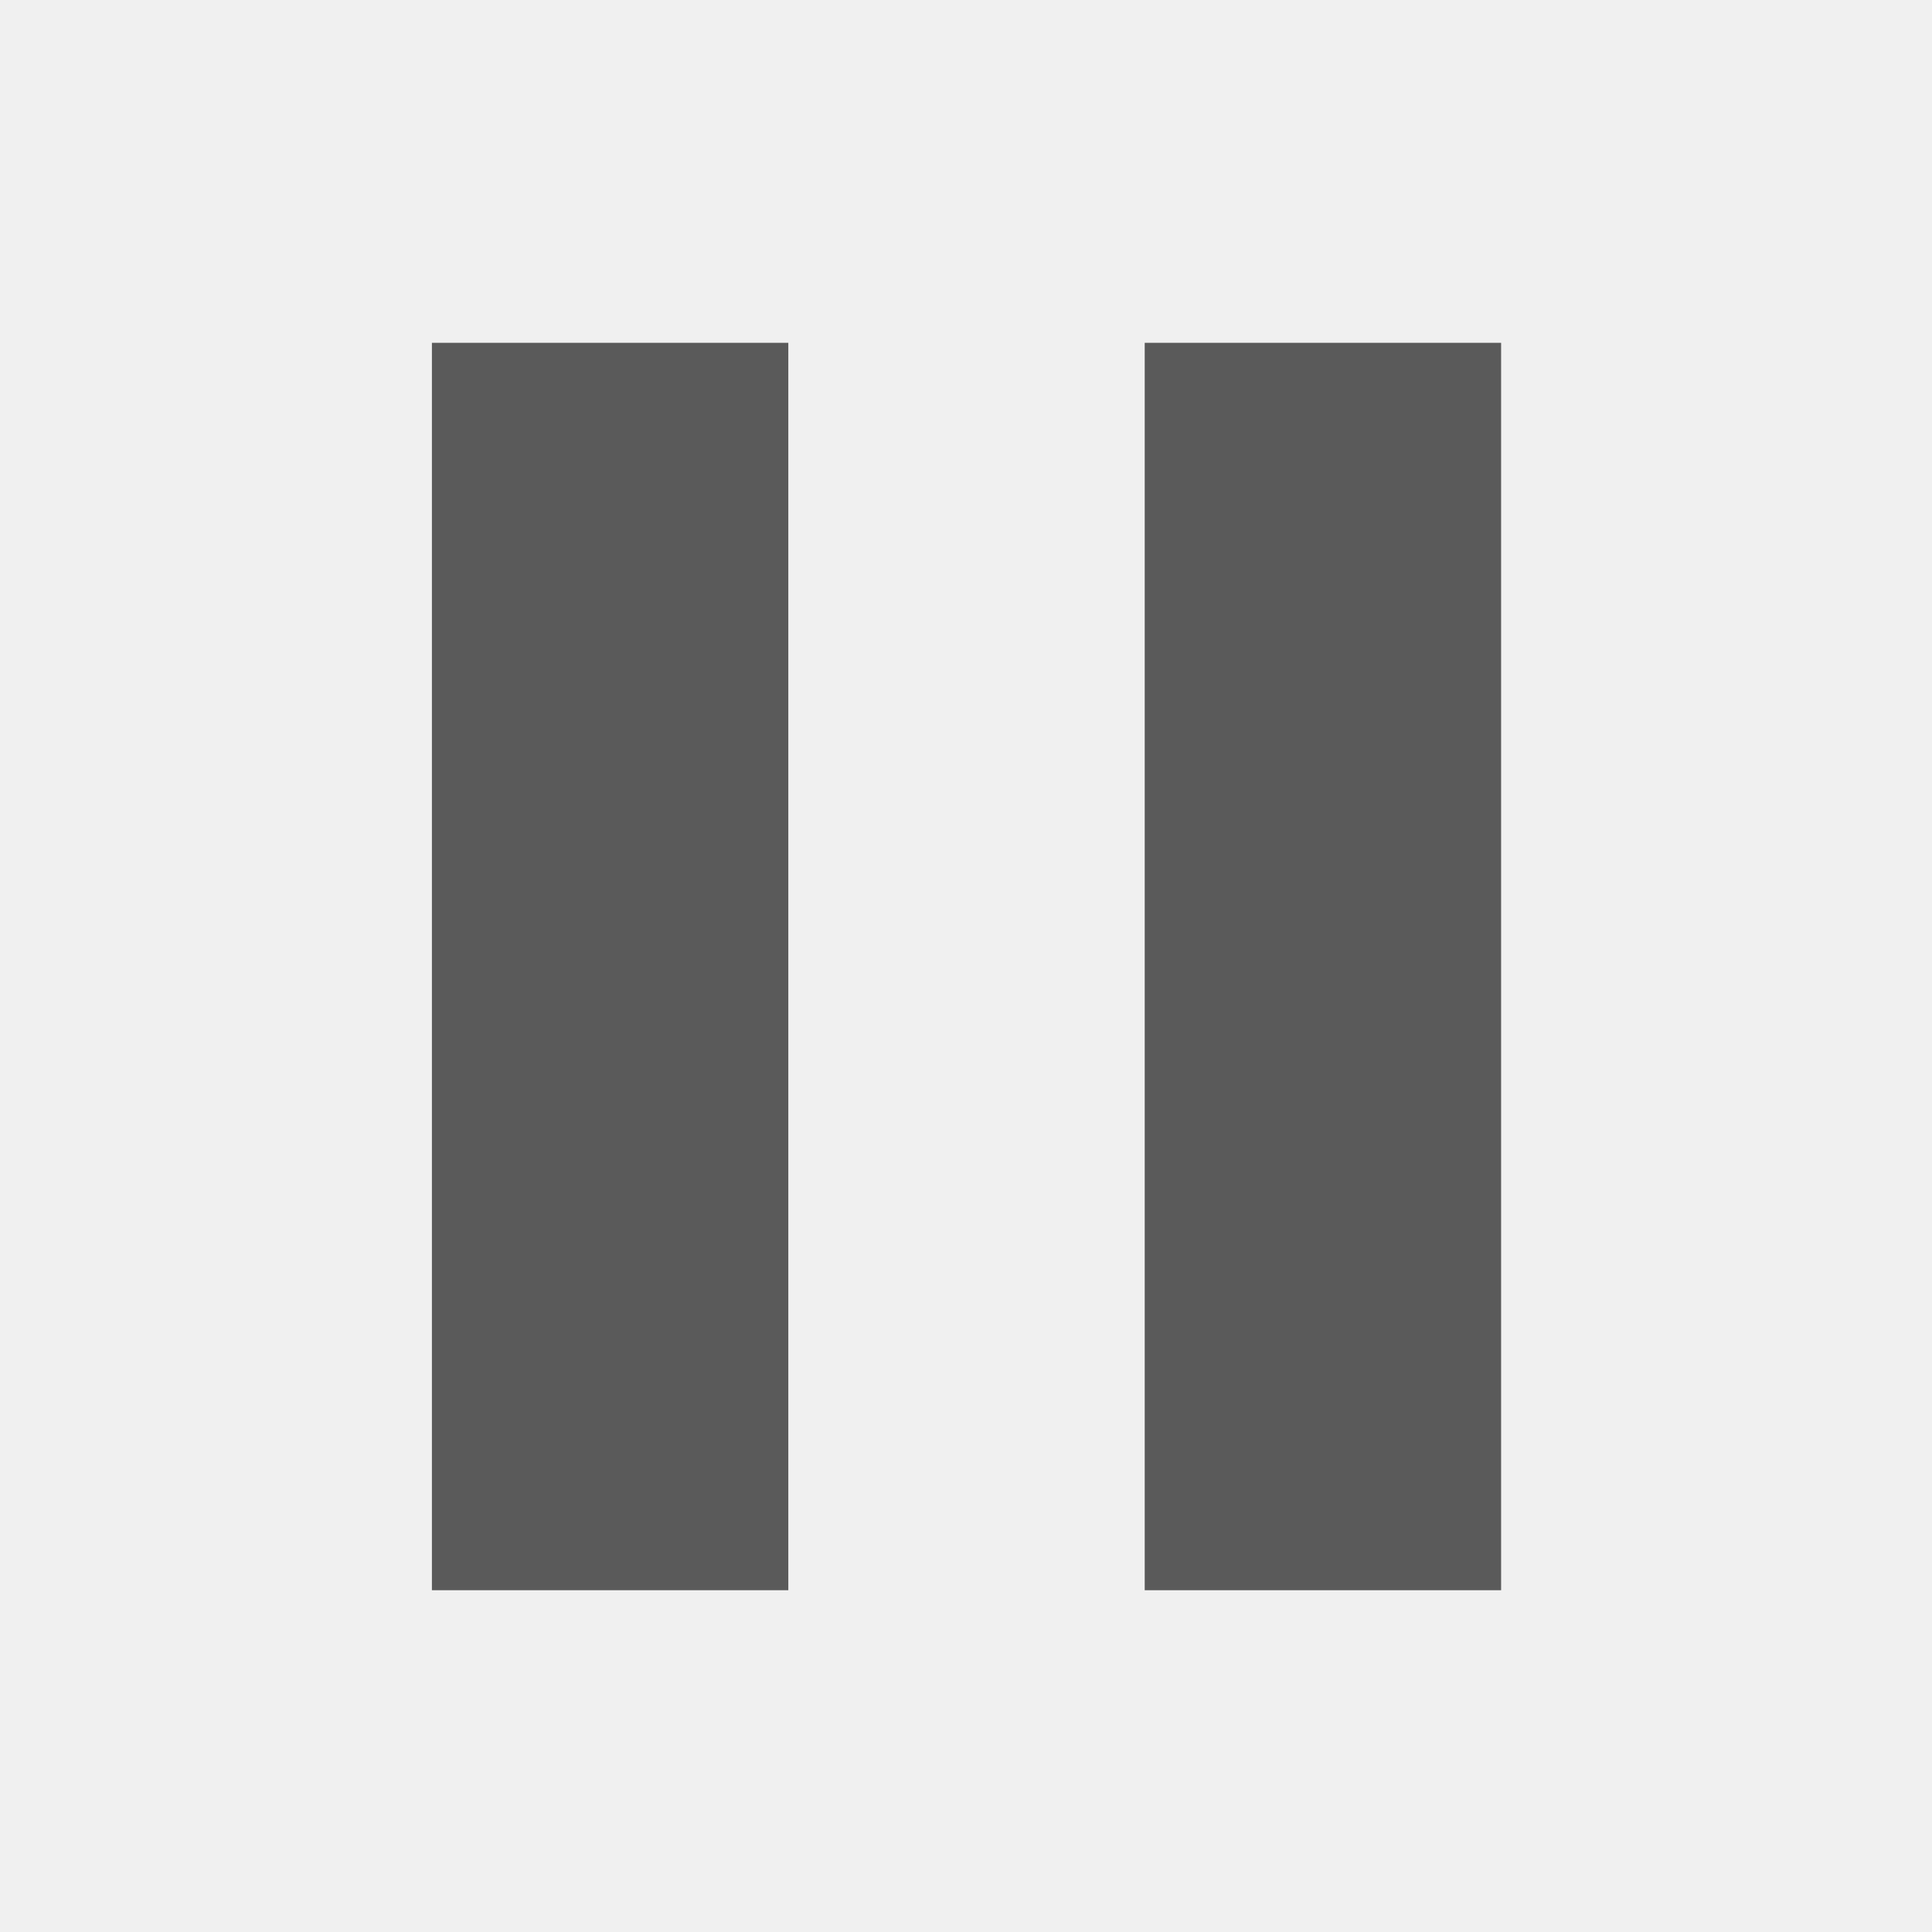
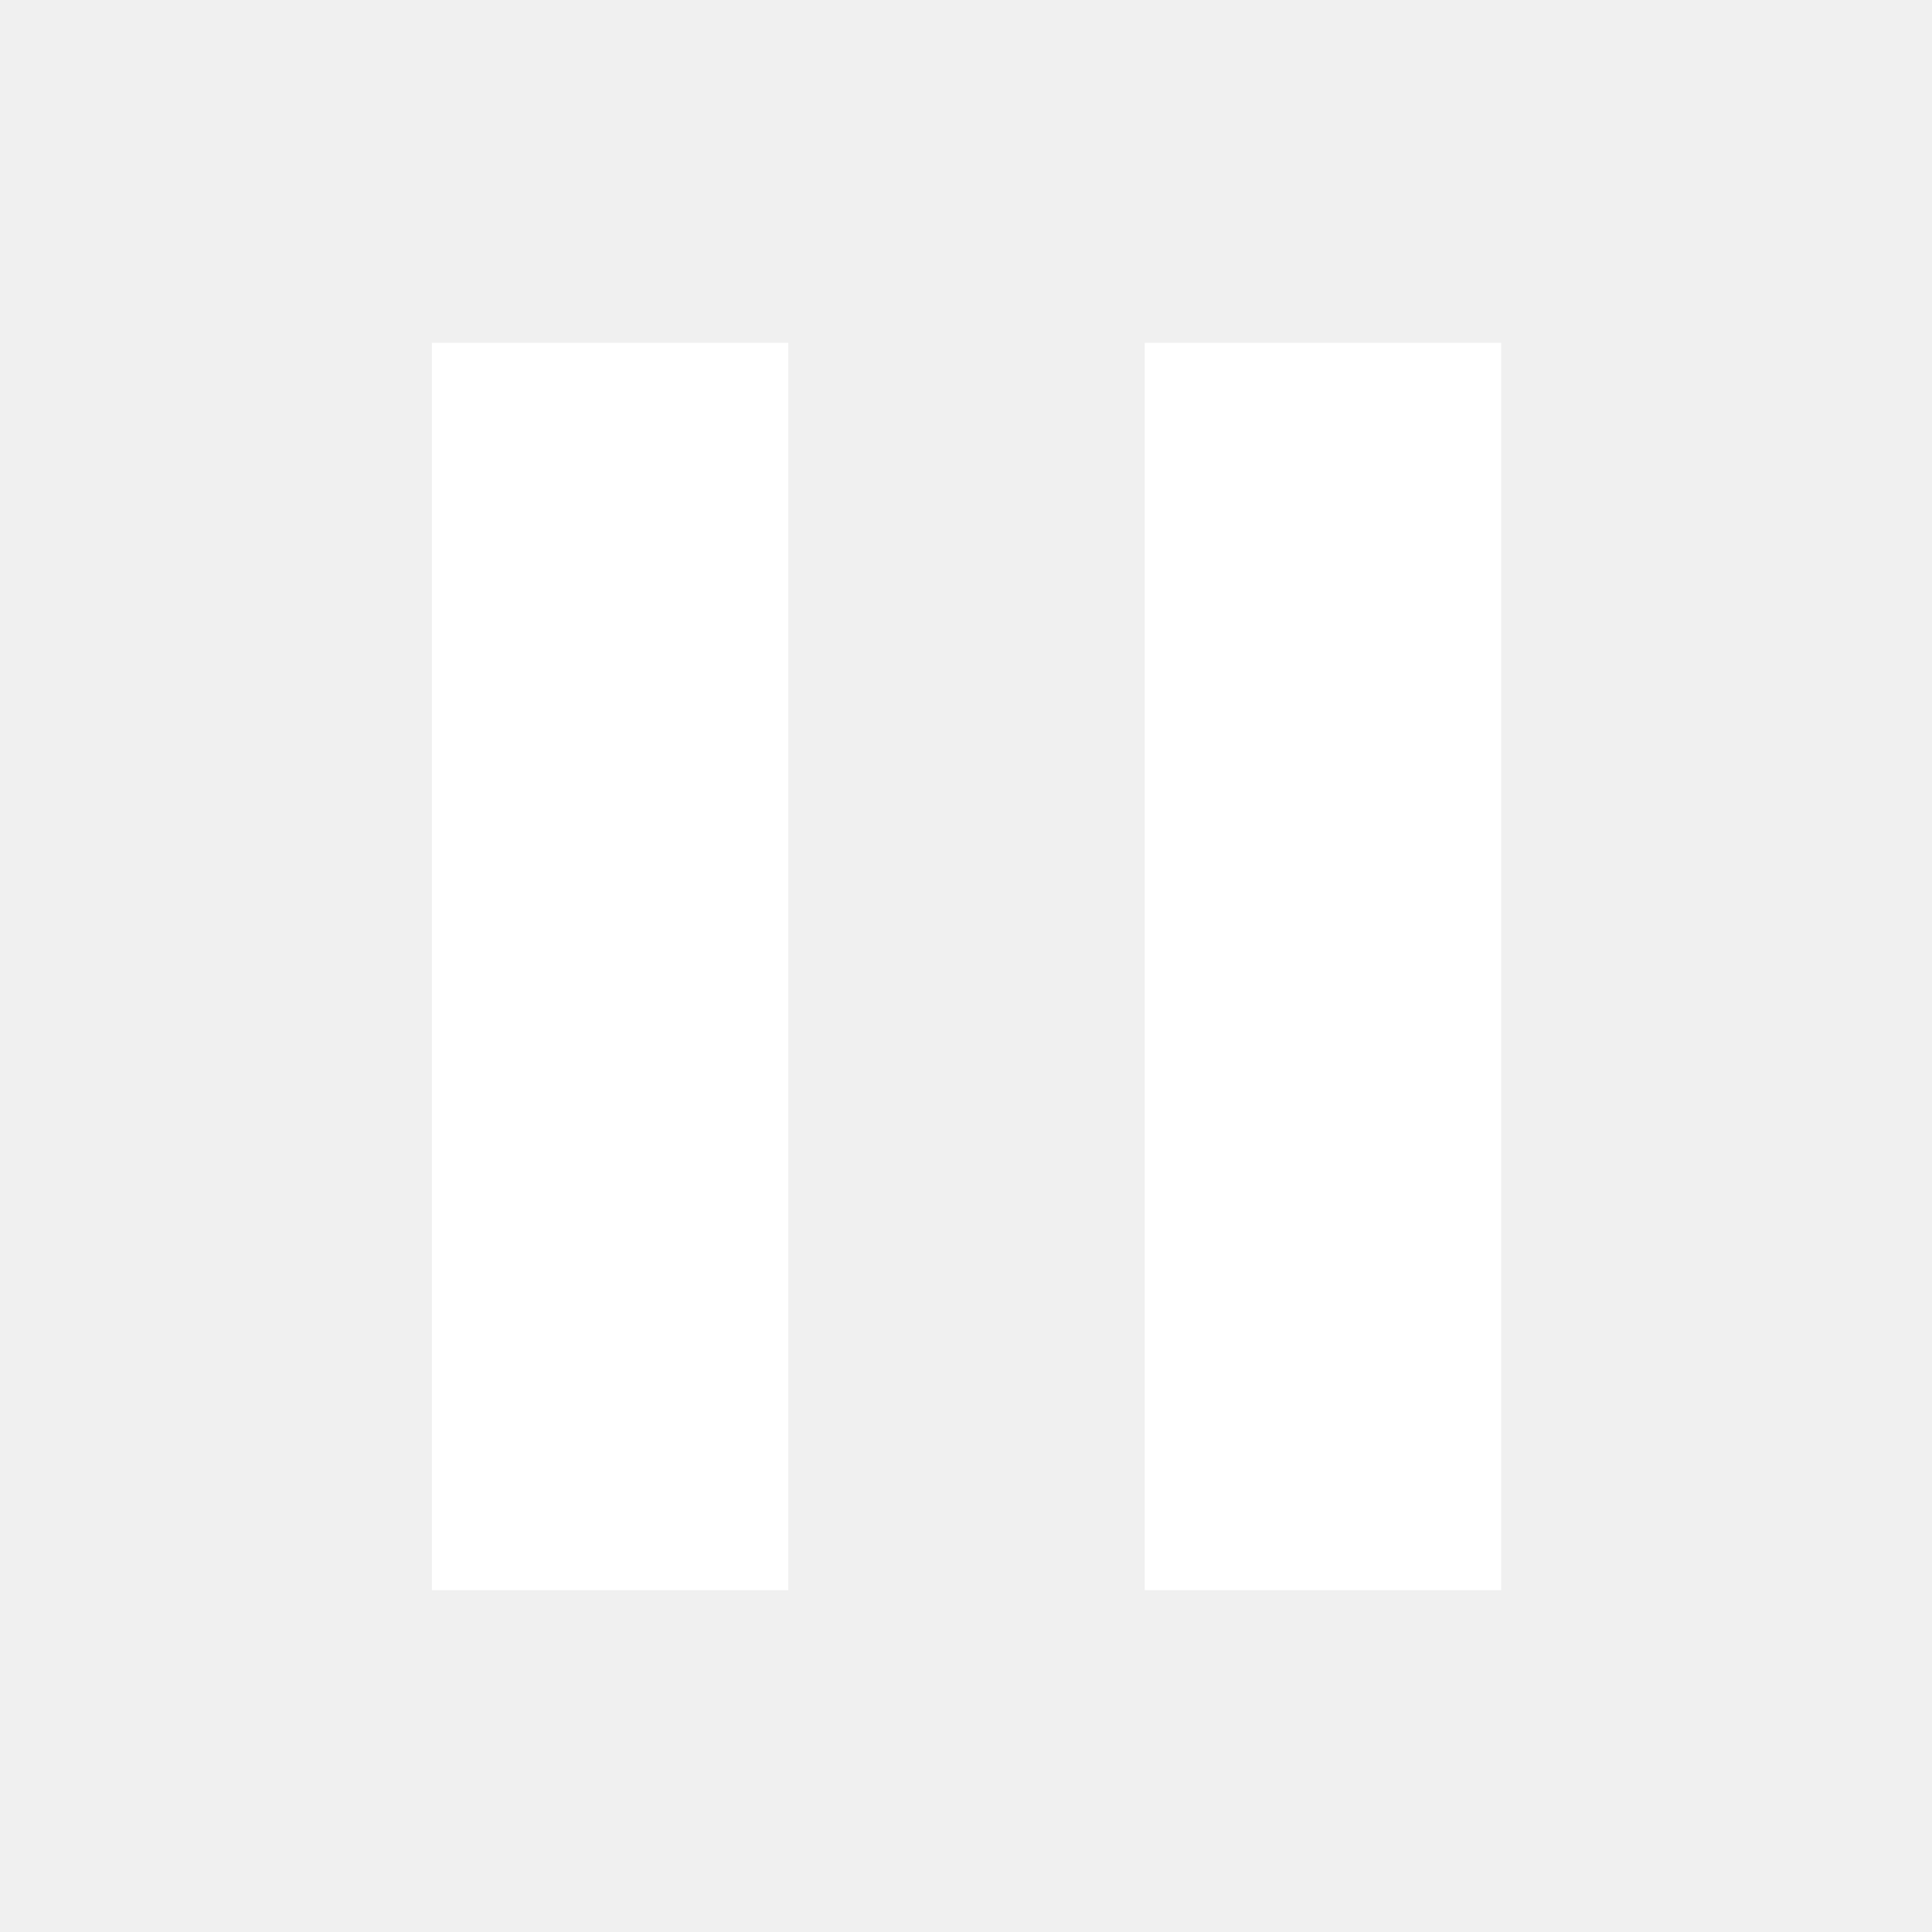
<svg xmlns="http://www.w3.org/2000/svg" viewBox="0 0 1024 1024" version="1.1" width="32" height="32">
-   <path d="M228.922 842.847l188.9 0L417.822 181.697 228.922 181.697 228.922 842.847zM606.722 181.697l0 661.151 188.9 0L795.622 181.697 606.722 181.697z" fill="#5a5a5a" />
+   <path d="M228.922 842.847l188.9 0L417.822 181.697 228.922 181.697 228.922 842.847zM606.722 181.697l0 661.151 188.9 0L795.622 181.697 606.722 181.697z" fill="#fff" />
</svg>
